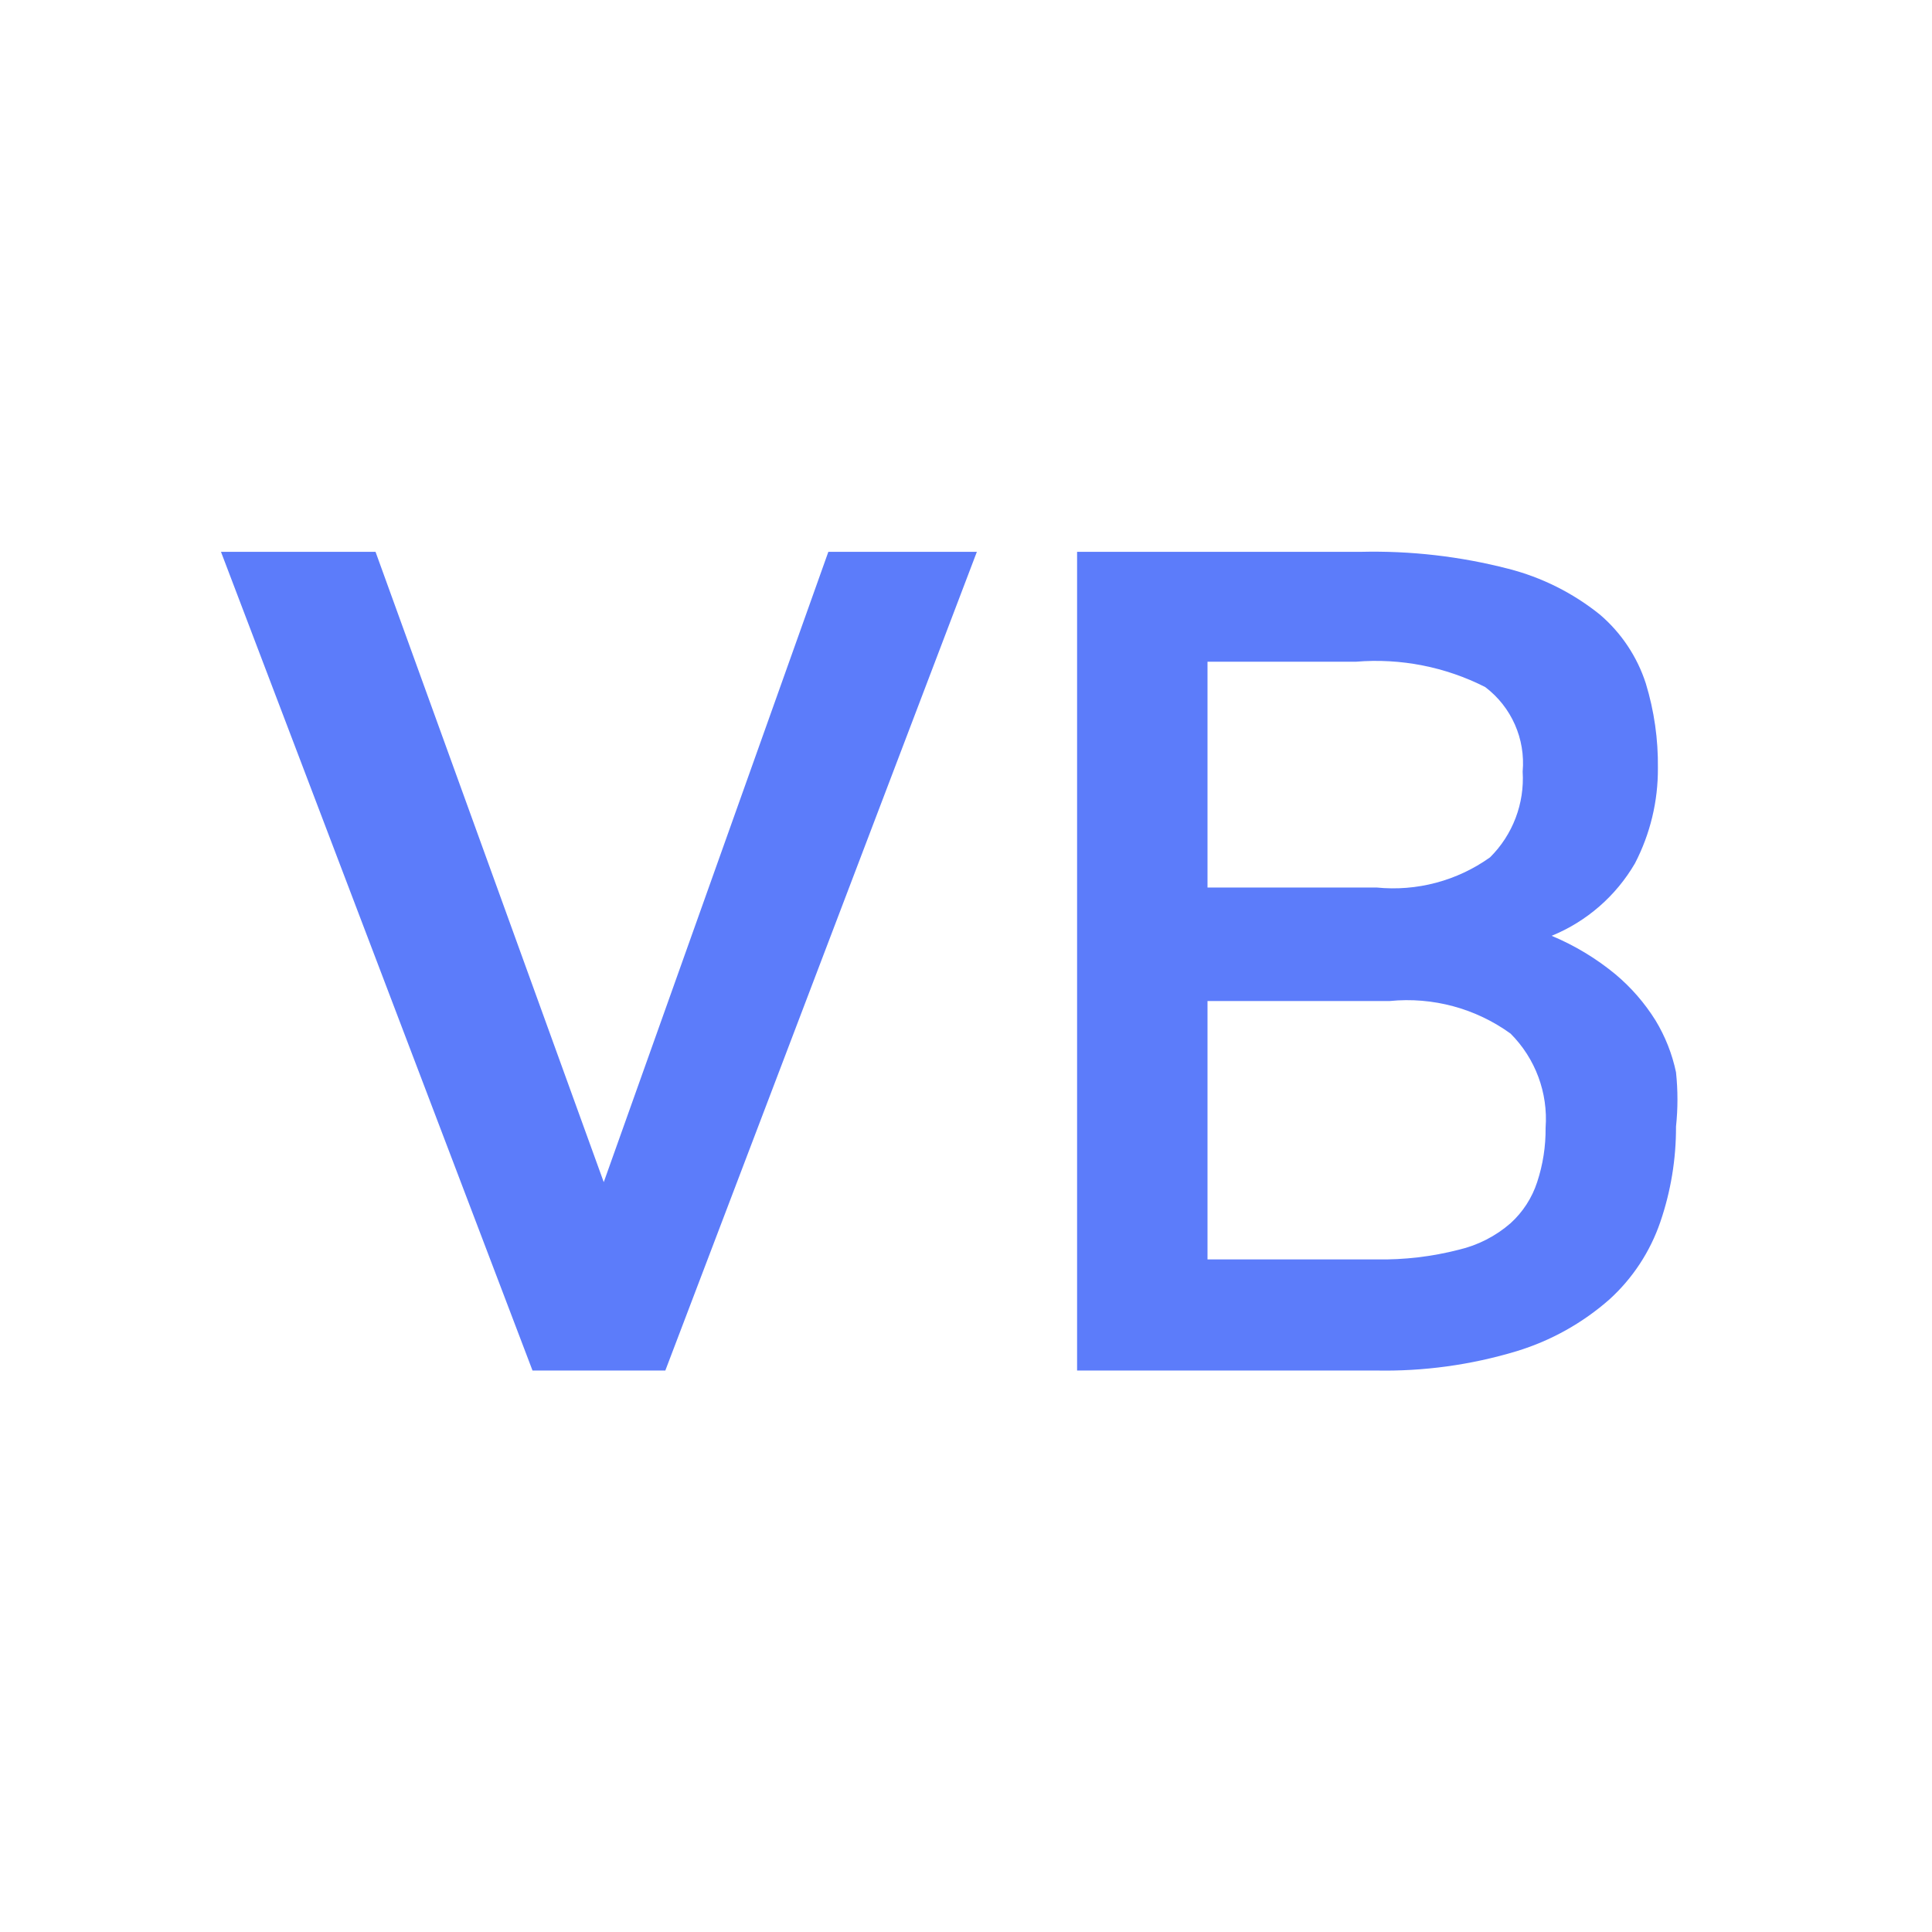
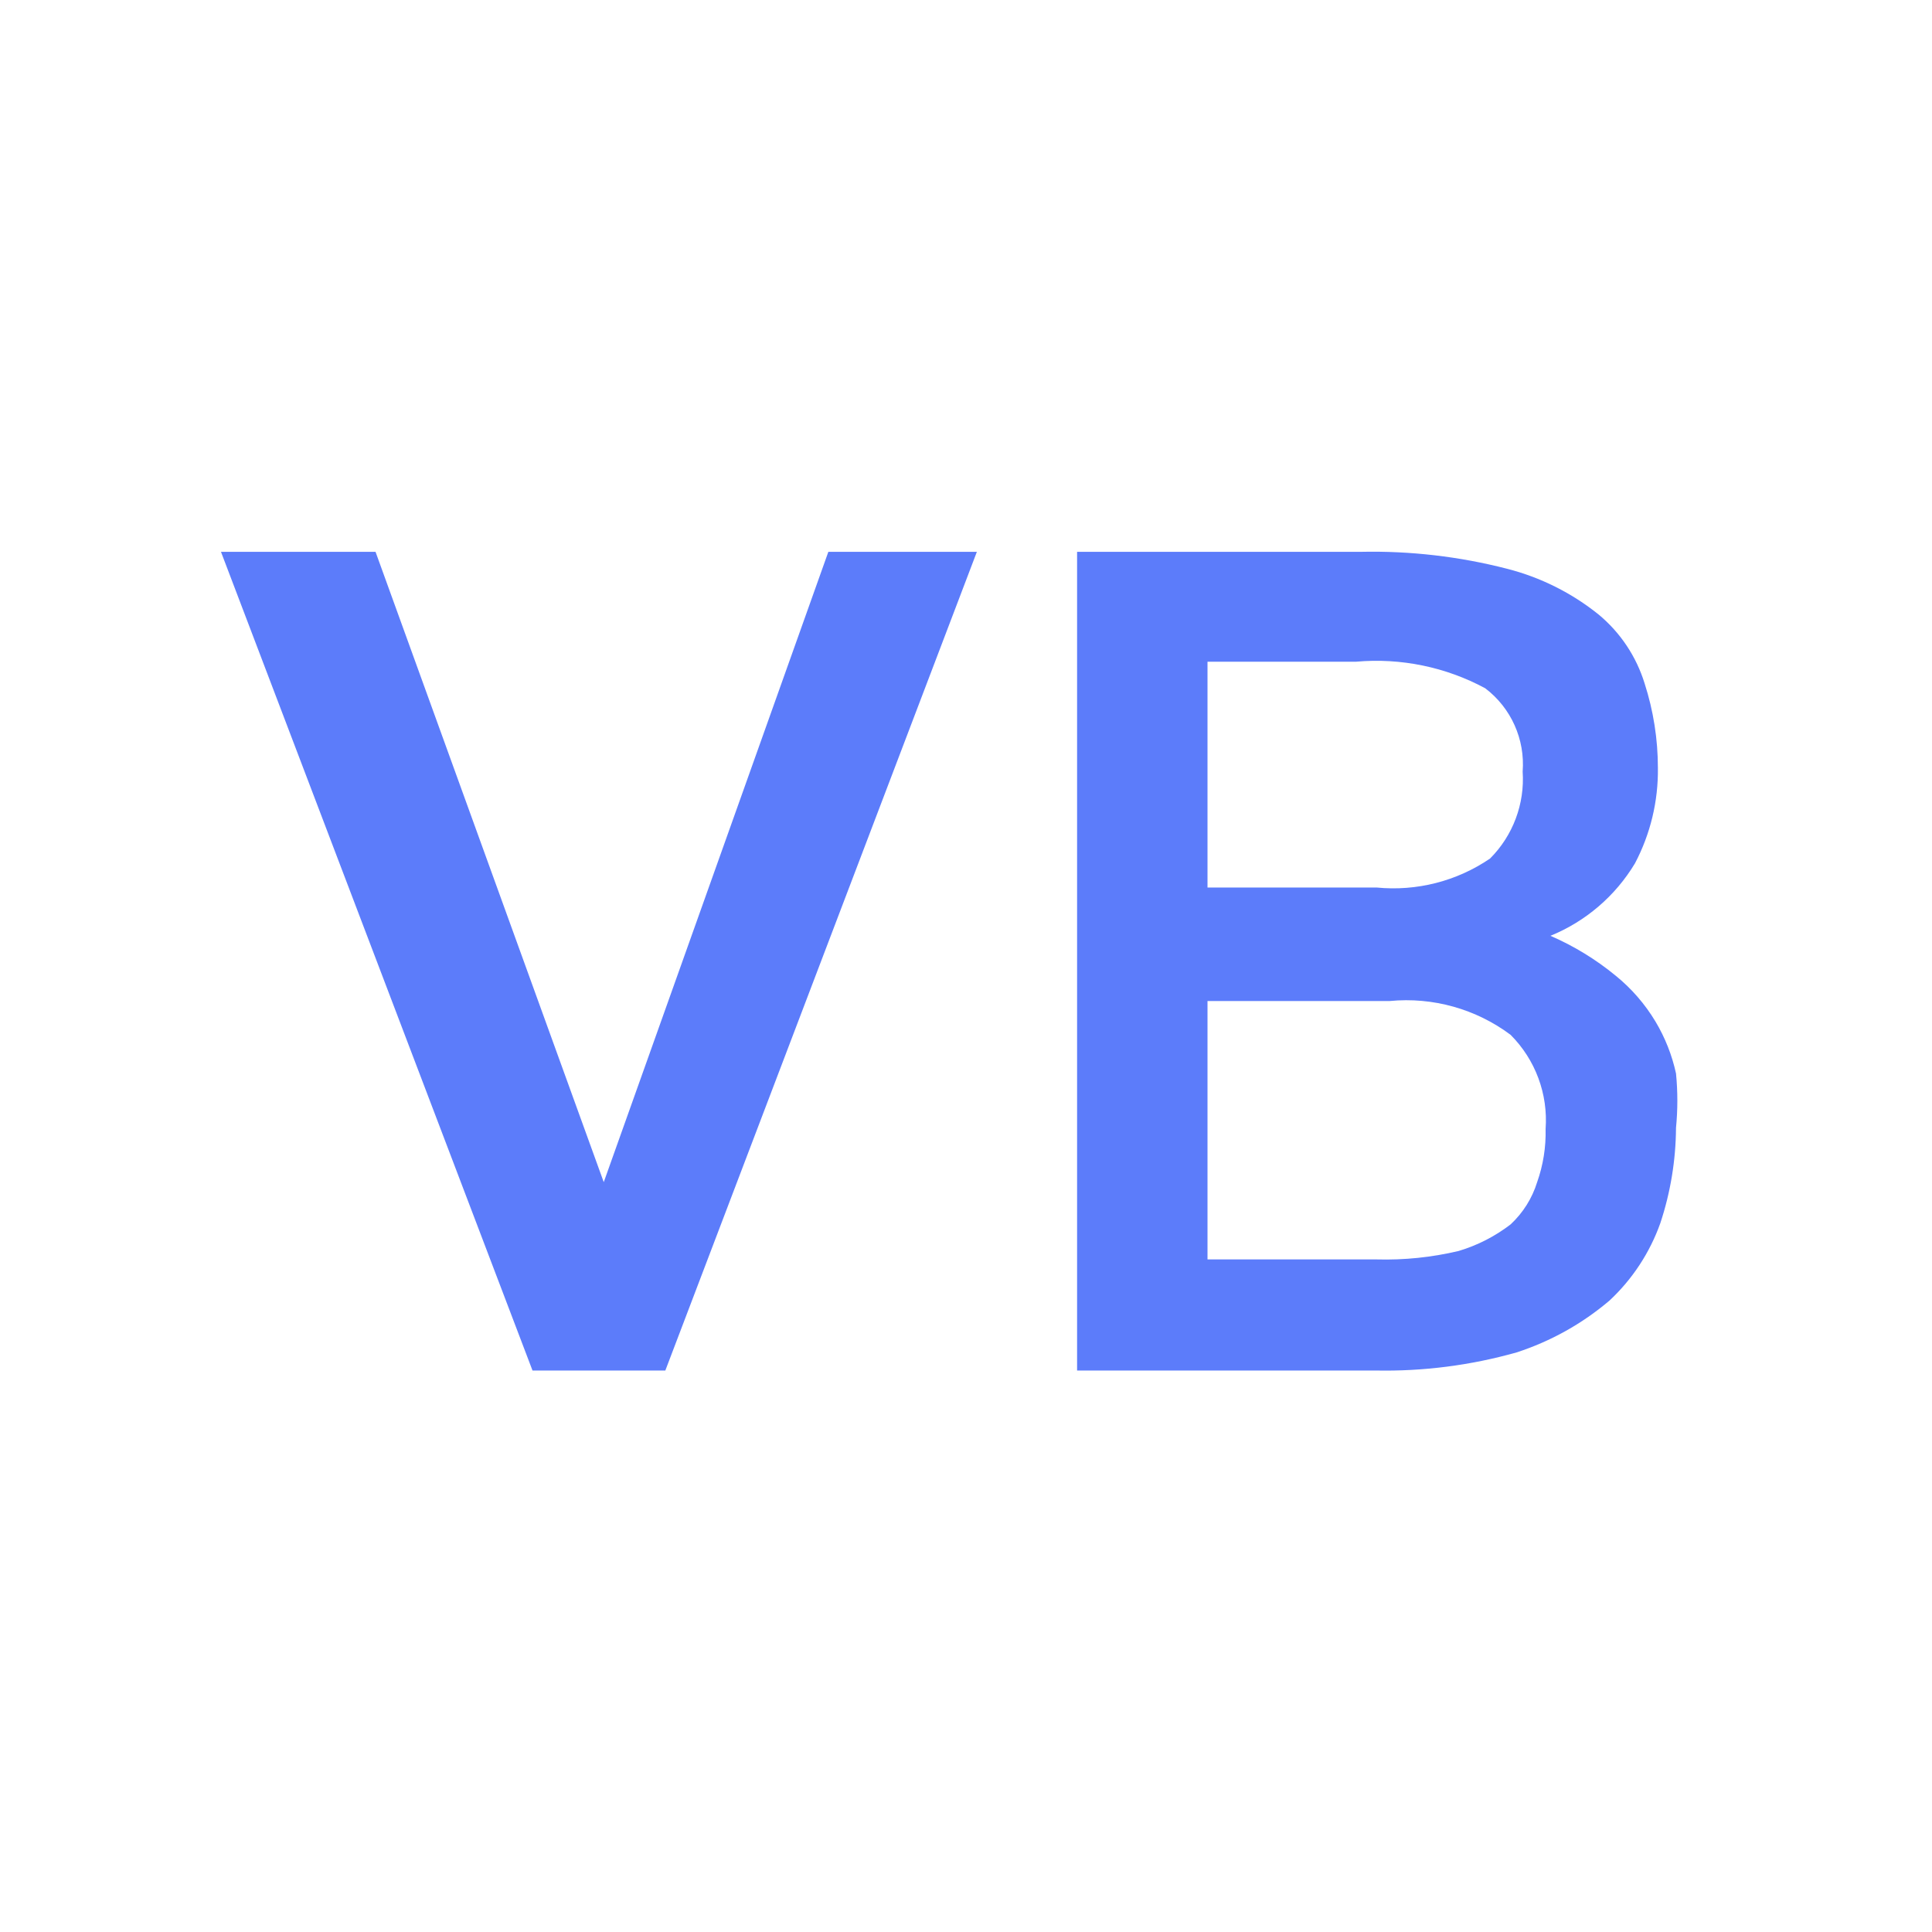
- <svg xmlns="http://www.w3.org/2000/svg" viewBox="0 0 16 16">
+ <svg xmlns="http://www.w3.org/2000/svg" width="16" height="16" viewBox="0 0 16 16">
  <defs>
    <style>.a{fill:#5c7cfa;}</style>
  </defs>
  <path class="a" d="M3.11,4.57,5,9.79,6.86,4.57H8.09L5.51,11.35H4.41L1.83,4.57Z" />
-   <path class="a" d="M8.92,4.57h2.35a4.46,4.46,0,0,1,1.22.14,2,2,0,0,1,.76.38,1.26,1.26,0,0,1,.38.57,2.3,2.3,0,0,1,.1.7,1.69,1.69,0,0,1-.19.79,1.42,1.42,0,0,1-.69.6,2.1,2.1,0,0,1,.53.32,1.61,1.61,0,0,1,.33.38,1.37,1.37,0,0,1,.17.43,2.13,2.13,0,0,1,0,.45,2.41,2.41,0,0,1-.13.79,1.54,1.54,0,0,1-.42.64,2.08,2.08,0,0,1-.77.43,3.77,3.77,0,0,1-1.17.16H8.92ZM11.4,7.35a1.38,1.38,0,0,0,.94-.25.92.92,0,0,0,.27-.71.79.79,0,0,0-.31-.7,2,2,0,0,0-1.07-.21H10V7.35Zm0,3.08a2.56,2.56,0,0,0,.68-.08,1,1,0,0,0,.43-.22.79.79,0,0,0,.22-.34,1.39,1.39,0,0,0,.07-.45,1,1,0,0,0-.29-.78,1.46,1.46,0,0,0-1-.27H10v2.14Z" />
+   <path class="a" d="M8.92,4.57h2.35a4.47,4.47,0,0,1,1.21.14,2,2,0,0,1,.76.38,1.2,1.2,0,0,1,.38.57,2.28,2.28,0,0,1,.11.7,1.65,1.65,0,0,1-.19.79,1.46,1.46,0,0,1-.7.6,2.27,2.27,0,0,1,.54.33,1.45,1.45,0,0,1,.33.38,1.43,1.43,0,0,1,.17.43,2.3,2.3,0,0,1,0,.45,2.56,2.56,0,0,1-.13.79,1.62,1.62,0,0,1-.42.64,2.27,2.27,0,0,1-.77.43,4,4,0,0,1-1.17.15H8.92ZM11.4,7.35a1.42,1.42,0,0,0,.94-.24.93.93,0,0,0,.27-.72.79.79,0,0,0-.31-.69,1.9,1.9,0,0,0-1.07-.22H10V7.35Zm0,3.08a2.63,2.63,0,0,0,.68-.07,1.33,1.33,0,0,0,.43-.22.8.8,0,0,0,.22-.35,1.23,1.23,0,0,0,.07-.44,1,1,0,0,0-.29-.78,1.44,1.44,0,0,0-1-.28H10v2.14Z" />
</svg>
